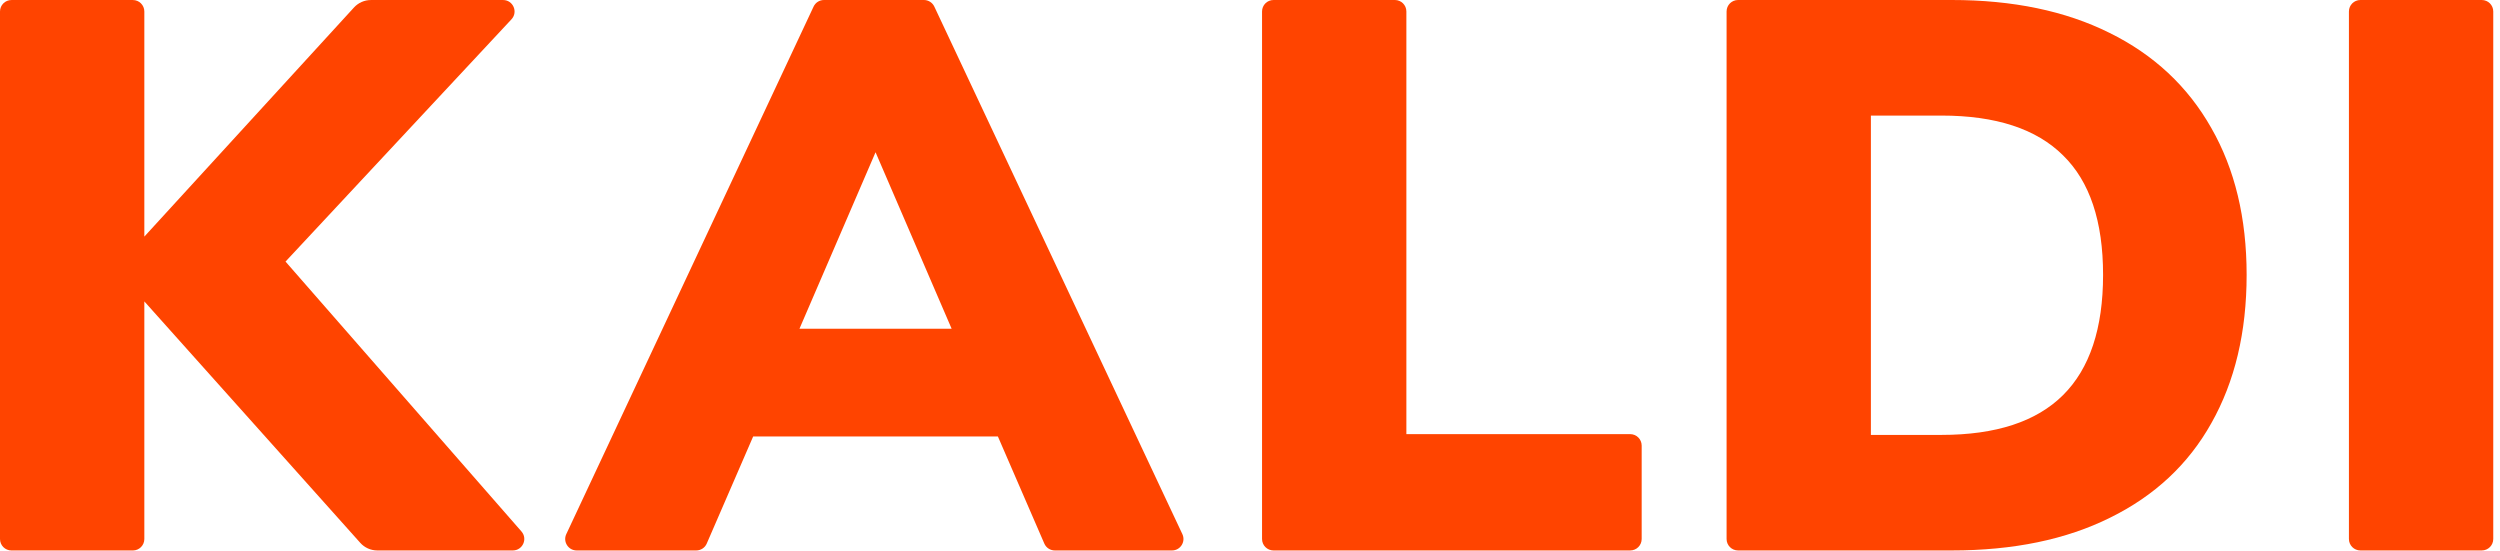
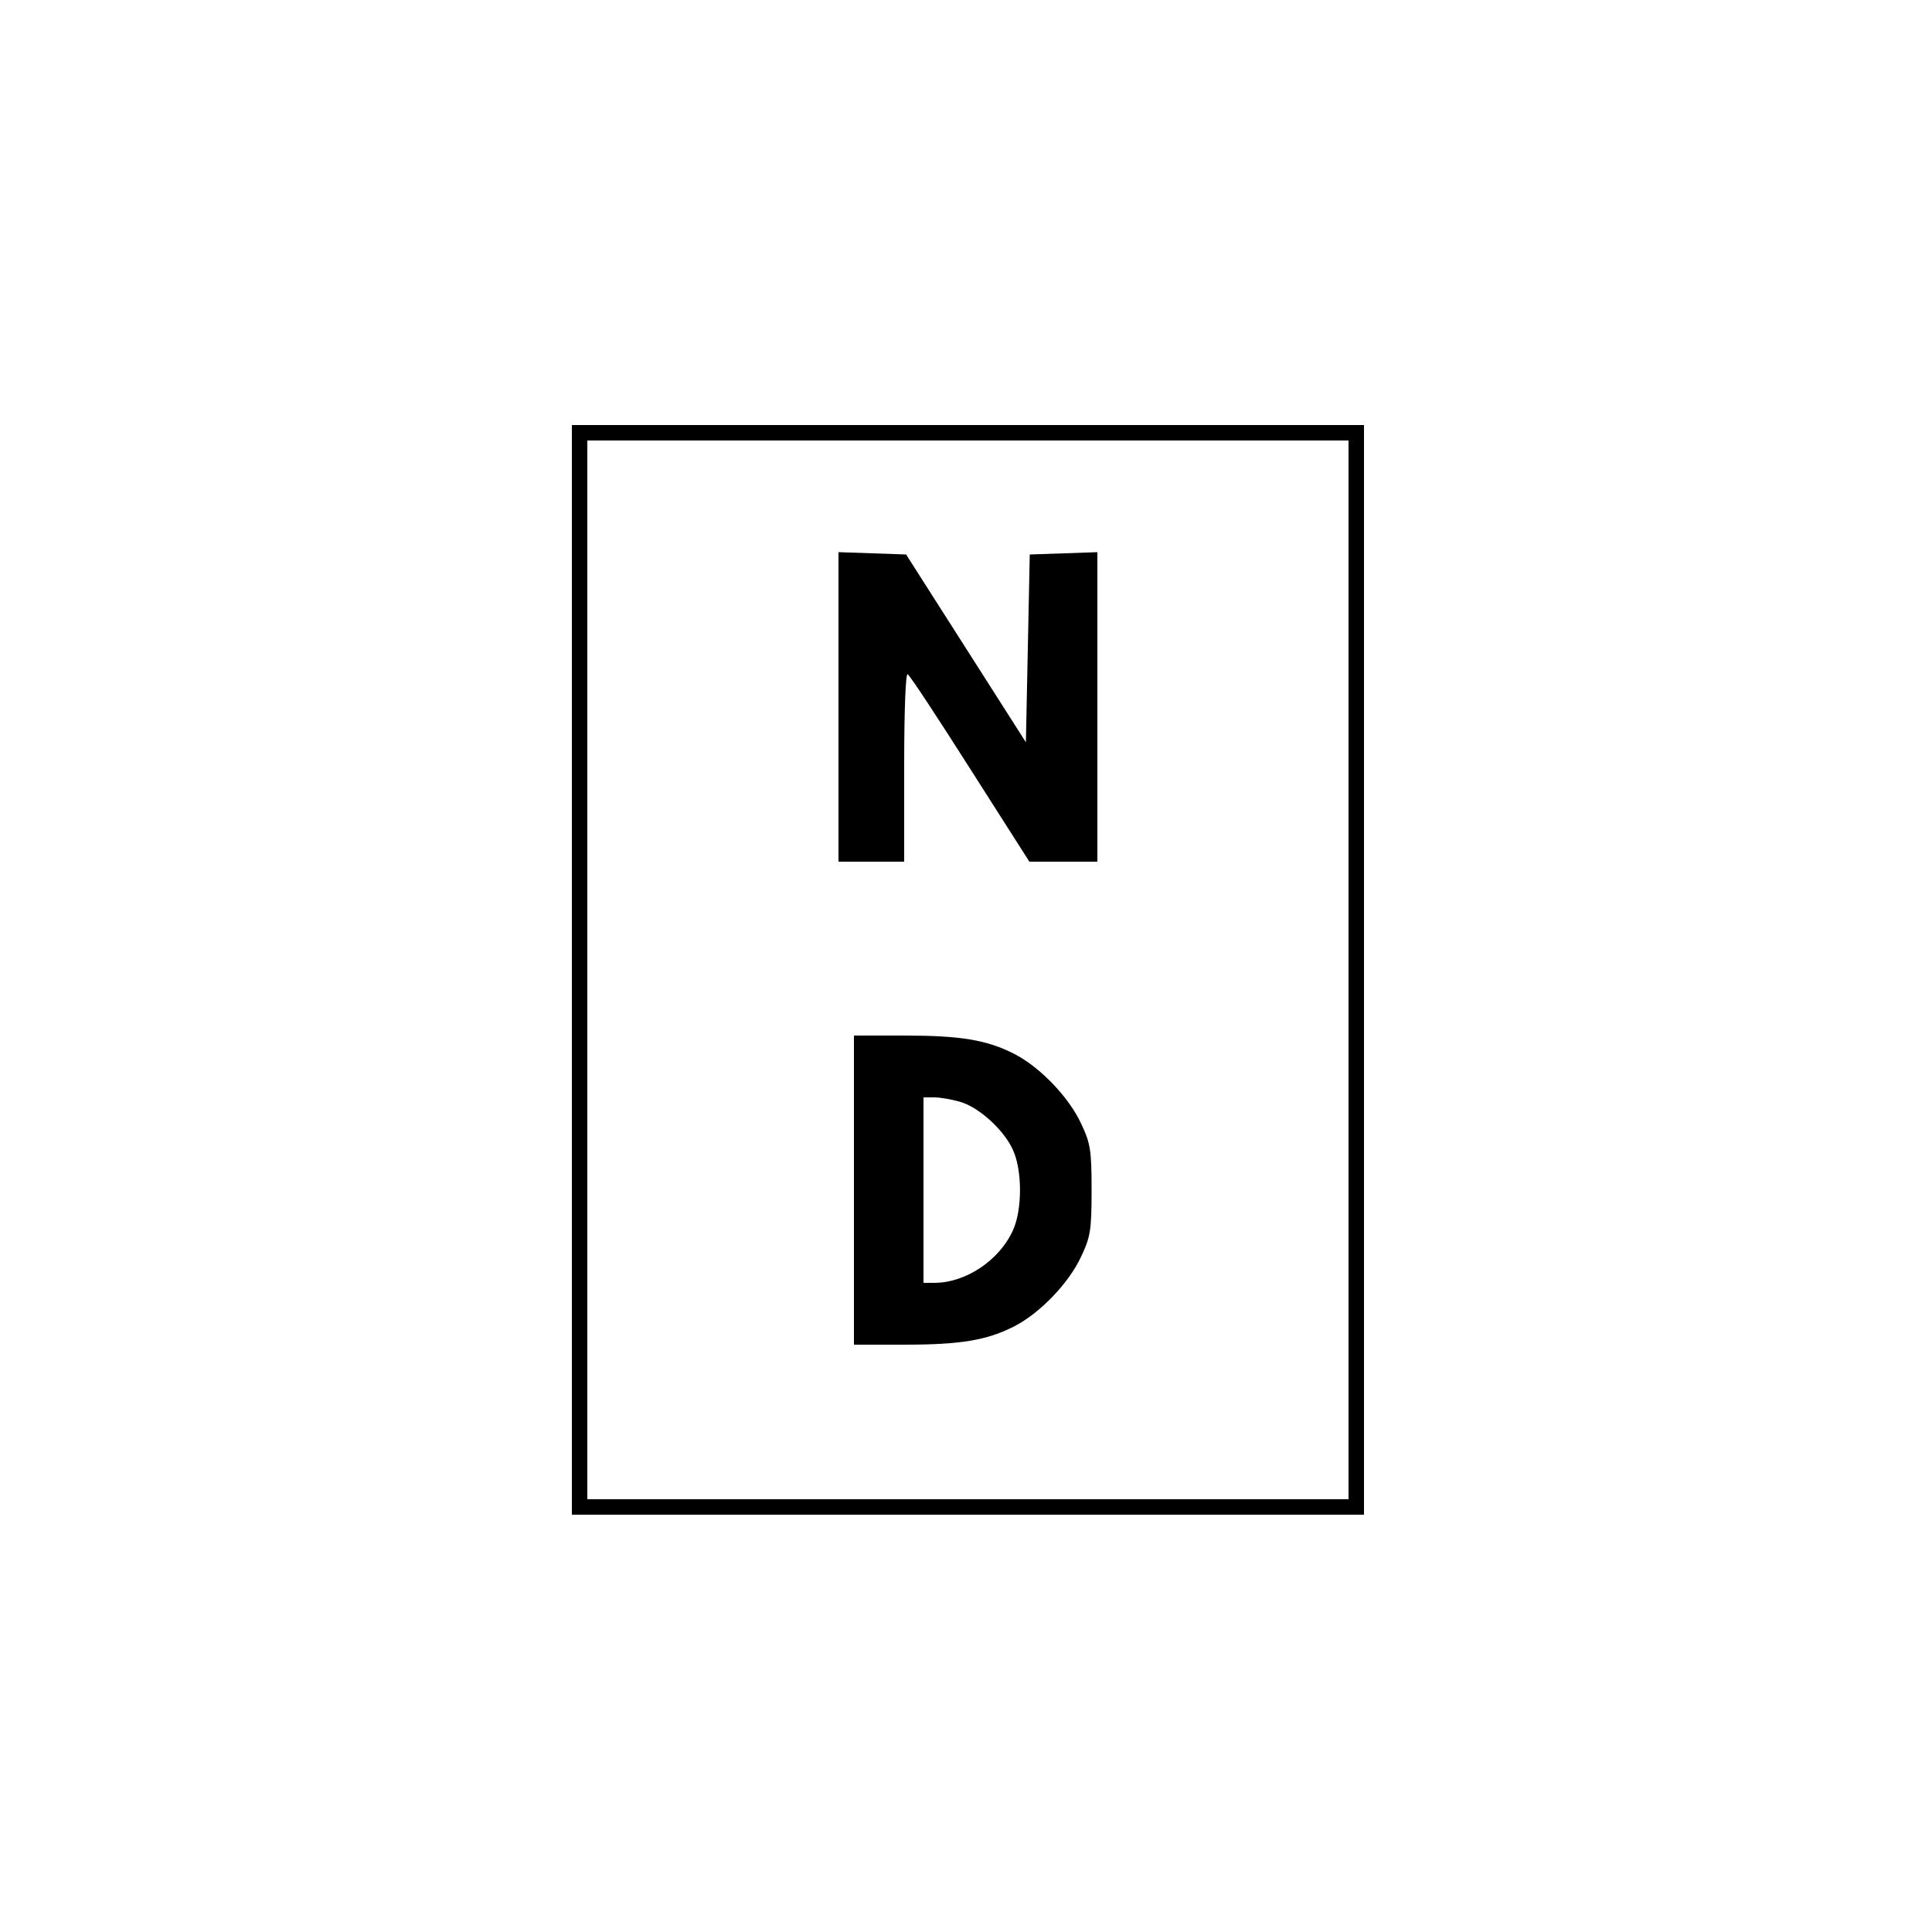
- <svg xmlns="http://www.w3.org/2000/svg" xmlns:xlink="http://www.w3.org/1999/xlink" viewBox="0 0 109 24">
-   <g transform="translate(-1470)">
-     <g style="mix-blend-mode:normal" transform="translate(1470)" fill="#f40">
-       <use xlink:href="#b" style="mix-blend-mode:normal" />
-       <use xlink:href="#c" style="mix-blend-mode:normal" />
-       <use xlink:href="#d" style="mix-blend-mode:normal" />
-       <use xlink:href="#e" style="mix-blend-mode:normal" />
-       <use xlink:href="#f" style="mix-blend-mode:normal" />
-     </g>
+ <svg xmlns="http://www.w3.org/2000/svg" version="1.0" width="500pt" height="500pt" viewBox="0 0 500 500" preserveAspectRatio="xMidYMid meet">
+   <g transform="translate(0,500) scale(0.1,-0.1)" fill="#000000" stroke="none">
+     <path d="M1480 2490 l0 -1410 1025 0 1025 0 0 1410 0 1410 -1025 0 -1025 0 0 -1410z m2010 0 l0 -1370 -985 0 -985 0 0 1370 0 1370 985 0 985 0 0 -1370z" />
+     <path d="M2170 3170 l0 -400 85 0 85 0 0 246 c0 151 4 243 9 239 6 -3 78 -113 162 -245 l153 -240 88 0 88 0 0 400 0 401 -87 -3 -88 -3 -5 -243 -5 -243 -155 243 -155 243 -87 3 -88 3 0 -401z" />
+     <path d="M2210 1920 l0 -400 130 0 c145 0 213 11 284 47 67 34 142 112 174 181 24 51 27 68 27 172 0 104 -3 121 -27 172 -32 69 -107 147 -174 181 -71 36 -139 47 -284 47 l-130 0 0 -400z m273 229 c49 -13 115 -73 138 -124 25 -53 25 -157 0 -210 -35 -77 -122 -135 -203 -135 l-28 0 0 240 0 240 28 0 c15 0 44 -5 65 -11z" />
  </g>
-   <defs>
-     <path id="b" d="M22.735 23.171c.283.323.053.829-.376.829h-5.907c-.285 0-.556-.121-.745-.333l-9.414-10.526v10.36c0 .276-.224.5-.5.5h-5.293c-.276 0-.5-.224-.5-.5v-23c0-.276.224-.5.5-.5h5.293c.276 0 .5.224.5.5v9.815l9.141-9.99c.19-.207.457-.325.738-.325h5.762c.437 0 .664.521.366.841l-9.851 10.563 10.287 11.767z" />
-     <path id="c" d="M45.991 24c-.199 0-.38-.118-.459-.301l-2.024-4.669h-10.67l-2.024 4.669c-.079.183-.259.301-.459.301h-5.212c-.366 0-.608-.381-.453-.712l10.782-23c.082-.176.259-.288.453-.288h4.358c.194 0 .37.112.453.287l10.815 23c.156.332-.086.713-.452.713h-5.108zm-11.135-9.668h6.635l-3.317-7.694-3.317 7.694z" />
-     <path id="d" d="M55.525 24c-.276 0-.5-.224-.5-.5v-23c0-.276.224-.5.5-.5h5.293c.276 0 .5.224.5.5v18.428h9.759c.276 0 .5.224.5.5v4.072c0 .276-.224.5-.5.5h-15.552z" />
-     <path id="e" d="M75.279.5c0-.276.224-.5.5-.5h9.315c2.667 0 4.959.477 6.874 1.43 1.938.953 3.42 2.338 4.446 4.153 1.026 1.793 1.539 3.926 1.539 6.4 0 2.496-.513 4.652-1.539 6.468-1.003 1.793-2.474 3.166-4.412 4.119-1.915.953-4.218 1.43-6.908 1.43h-9.315c-.276 0-.5-.224-.5-.5v-23zm9.37 18.462c2.371 0 4.138-.579 5.301-1.736 1.163-1.157 1.744-2.905 1.744-5.242 0-2.338-.581-4.074-1.744-5.209-1.163-1.157-2.93-1.736-5.301-1.736h-3.078v13.923h3.078z" />
-     <path id="f" d="M102.913 24c-.276 0-.5-.224-.5-.5v-23c0-.276.224-.5.5-.5h5.293c.276 0 .5.224.5.5v23c0 .276-.224.5-.5.5h-5.293z" />
-   </defs>
</svg>
